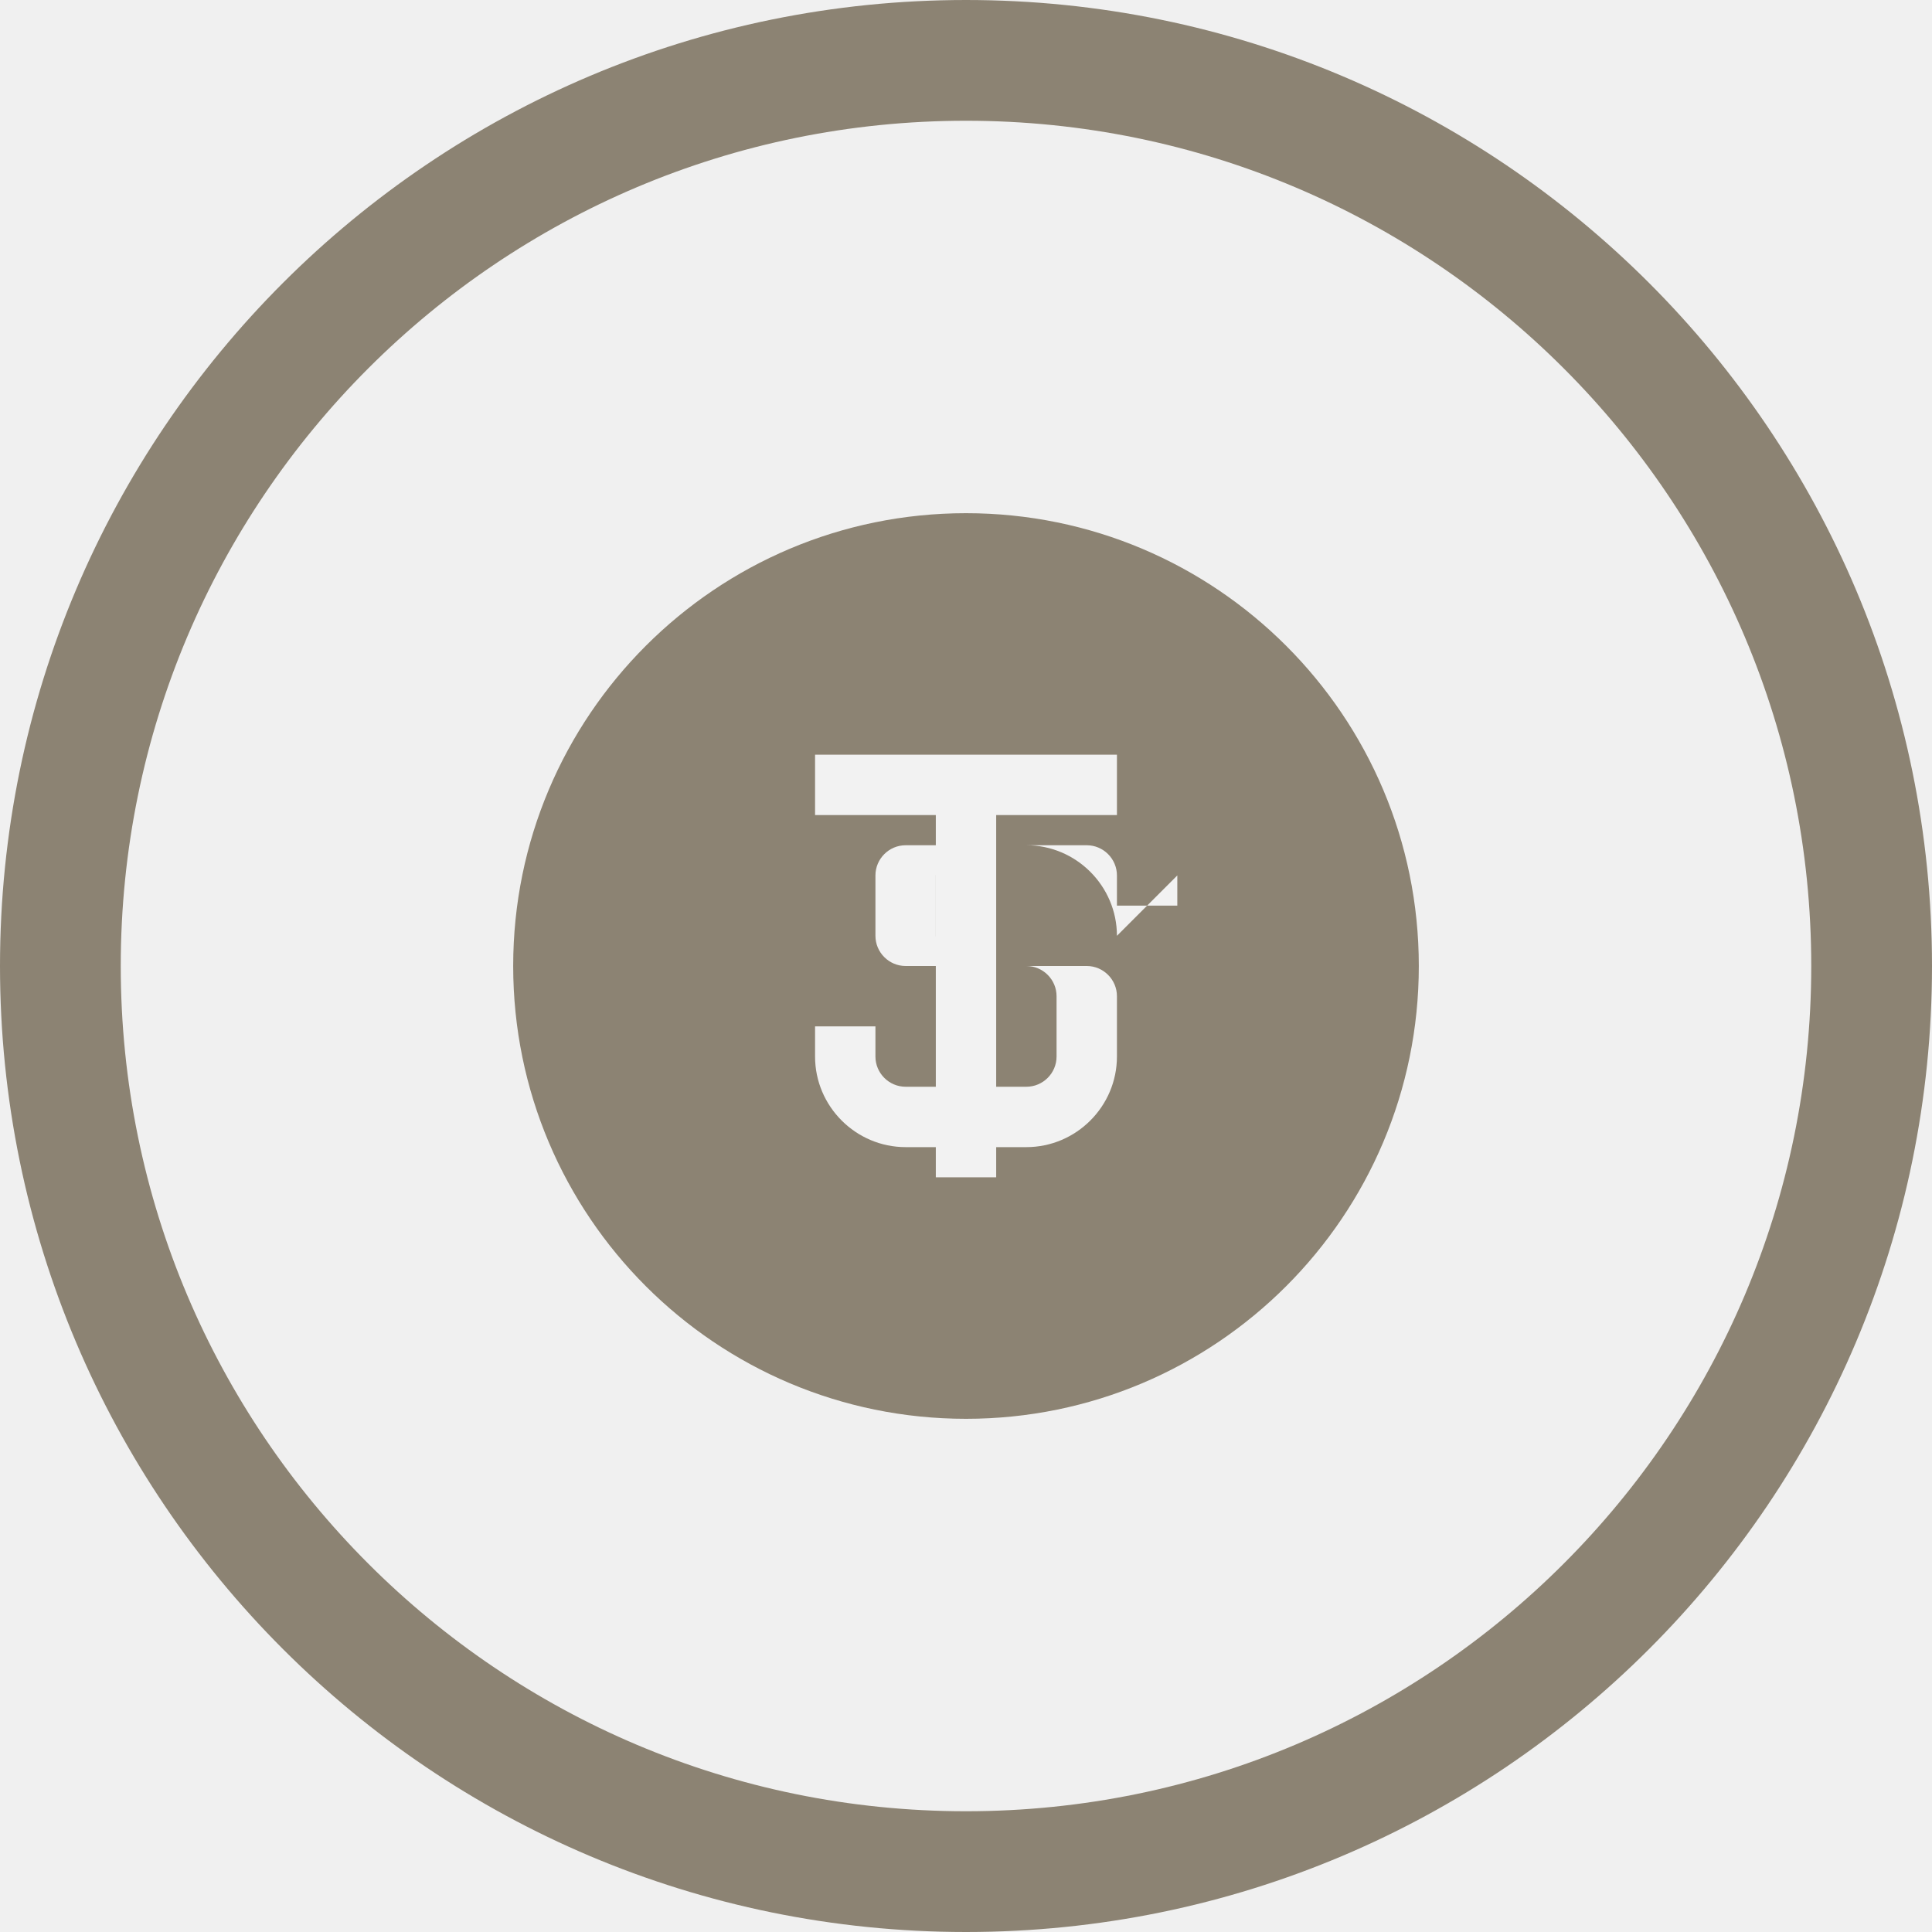
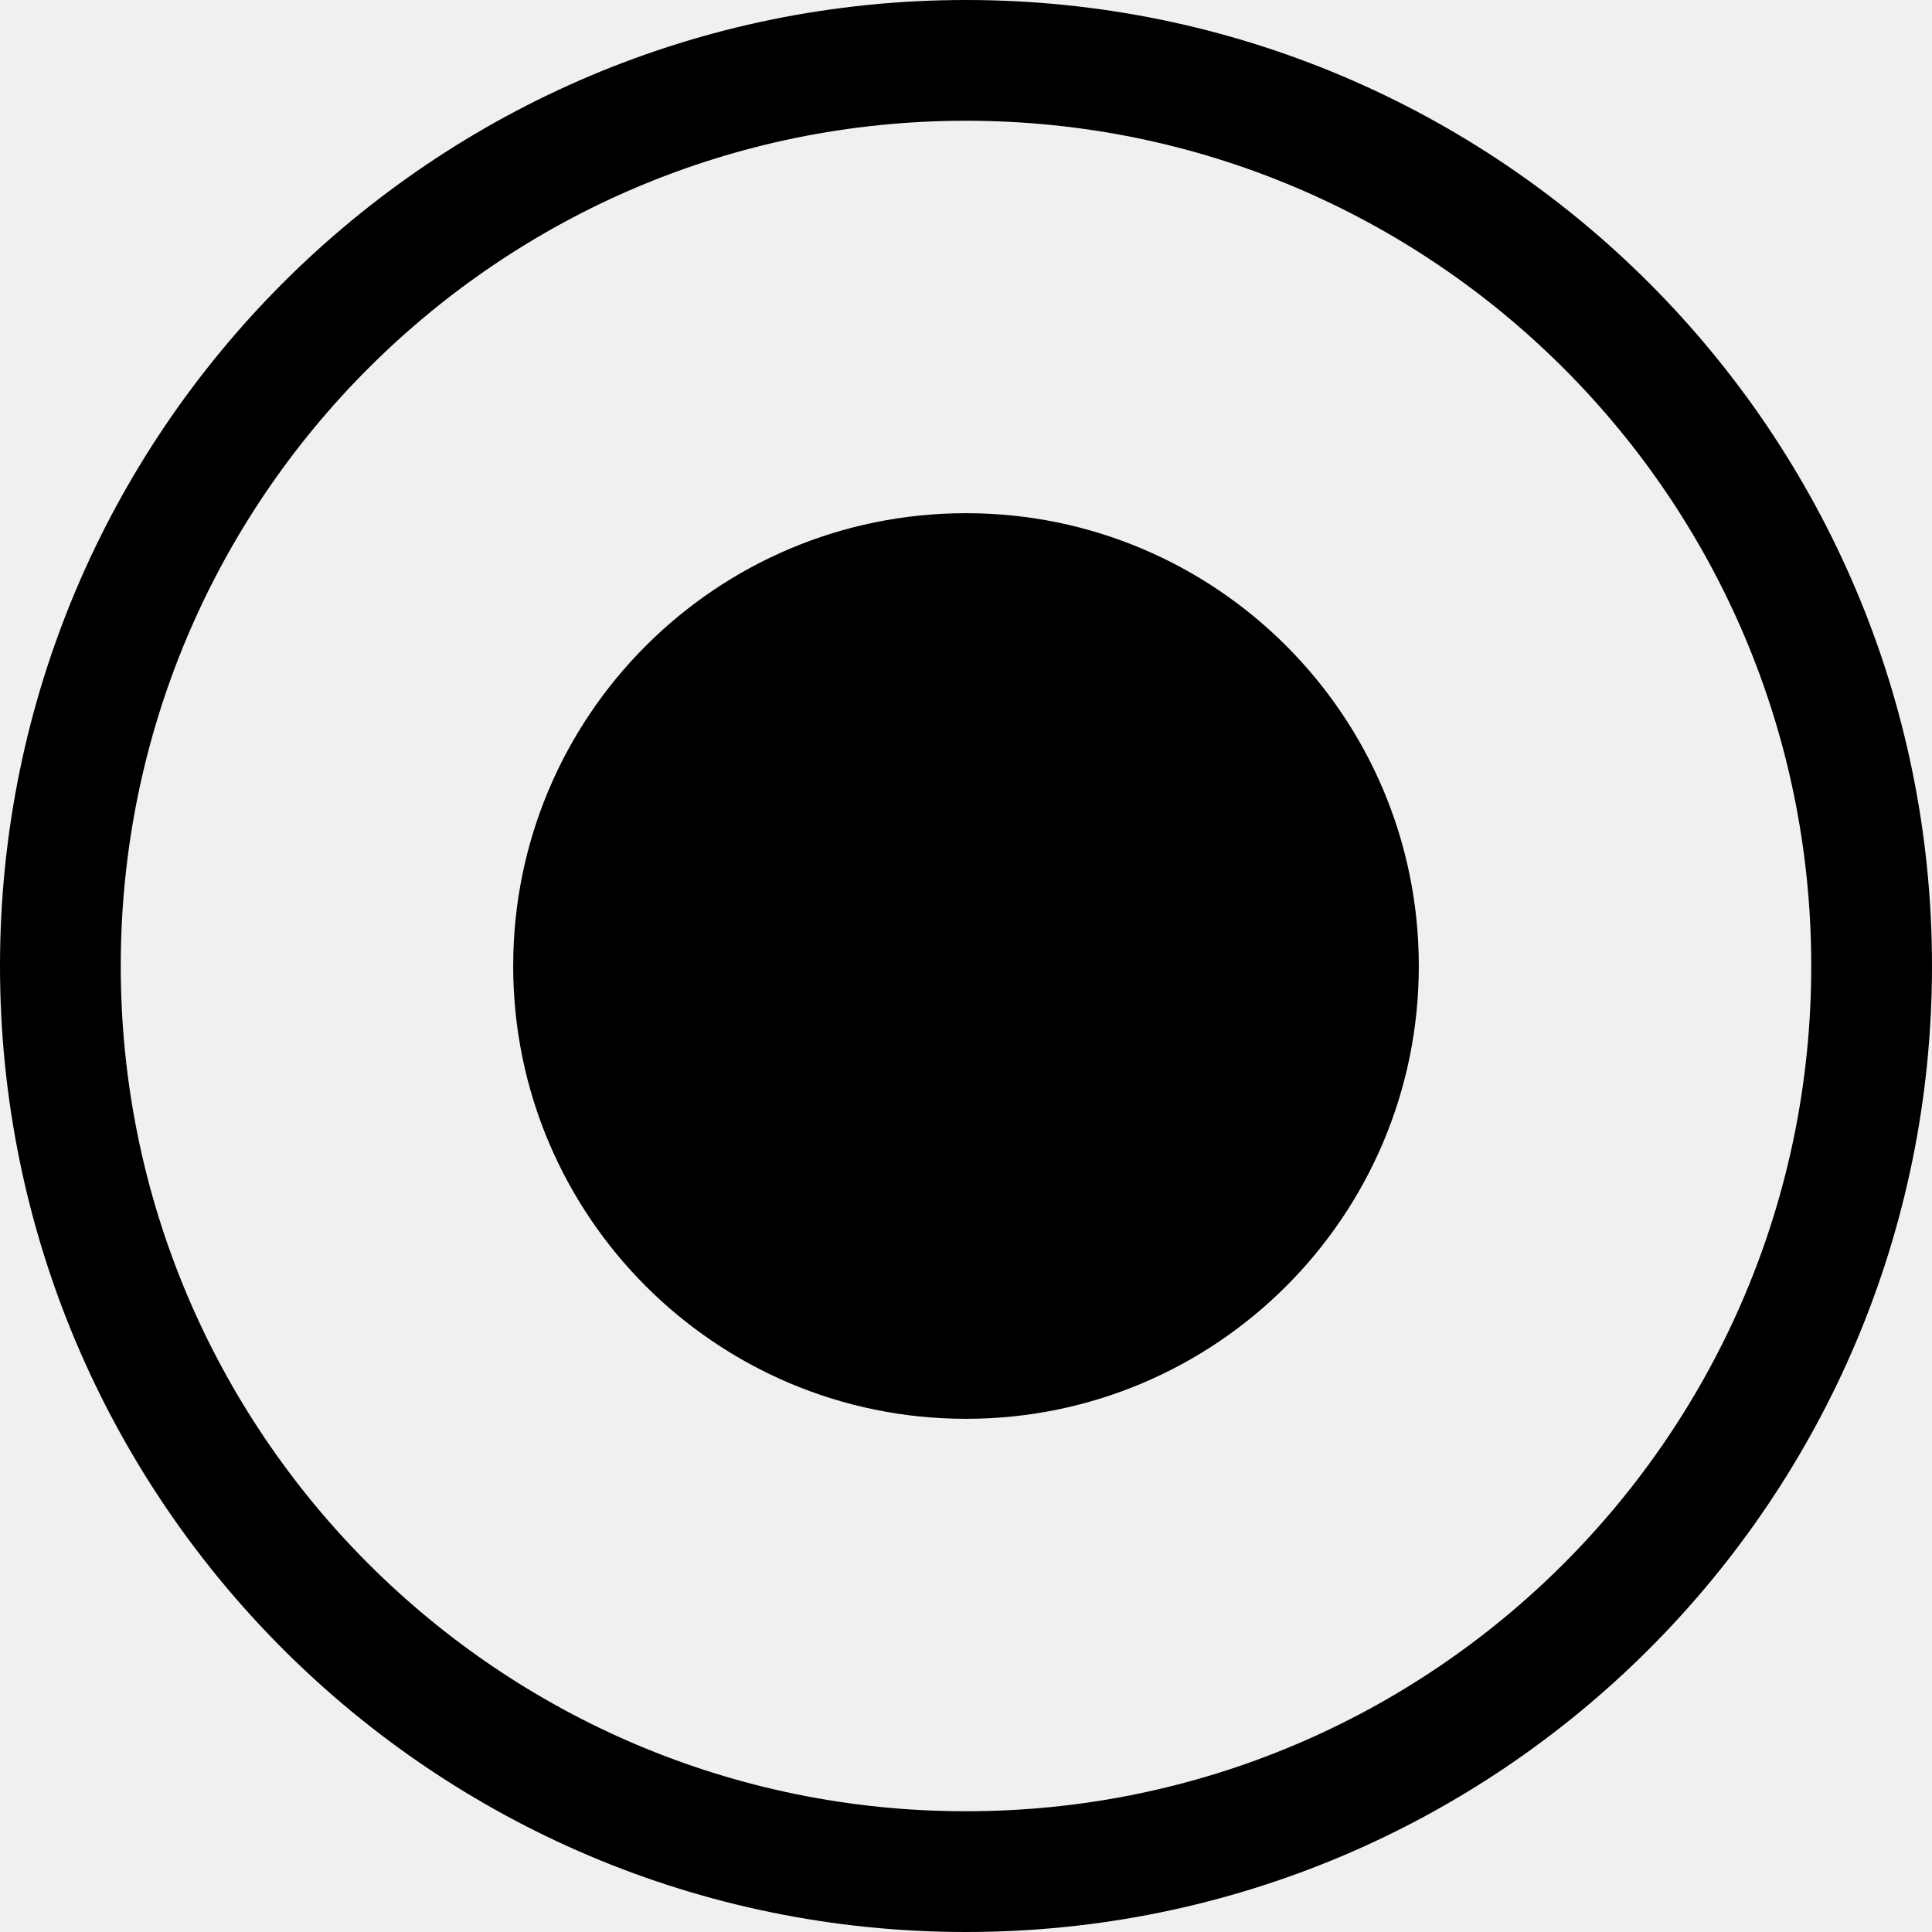
<svg xmlns="http://www.w3.org/2000/svg" fill="none" viewBox="0 0 128 128">
  <circle cx="64" cy="64" r="60" stroke-width="8" class="outer-circle" />
  <circle cx="64" cy="64" r="30" class="inner-circle" />
-   <path d="M54 50h20v4H66v24h-4V54h-8v-4z" class="letter" />
-   <path d="M74 62c0-3.3-2.7-6-6-6h-8c-1.1 0-2 .9-2 2v4c0 1.1.9 2 2 2h8c1.1 0 2 .9 2 2v4c0 1.1-.9 2-2 2h-8c-1.1 0-2-.9-2-2v-2h-4v2c0 3.3 2.7 6 6 6h8c3.3 0 6-2.7 6-6v-4c0-1.1-.9-2-2-2h-8c-1.1 0-2-.9-2-2v-4c0-1.1.9-2 2-2h8c1.1 0 2 .9 2 2v2h4v-2z" class="letter" />
  <style>
        .outer-circle {
-             stroke: #8c8373;
+             stroke: #000;
            fill: transparent;
        }
        .inner-circle {
-             fill: #8c8373;
-         }
-         .letter {
-             fill: #f2f2f2;
+             fill: #000;
        }
        
        @media (prefers-color-scheme: dark) {
            .outer-circle {
-                 stroke: #8c8373;
+                 stroke: #fff;
            }
            .inner-circle {
-                 fill: #8c8373;
-             }
-             .letter {
-                 fill: #111;
+                 fill: #fff;
            }
        }
    </style>
</svg>
